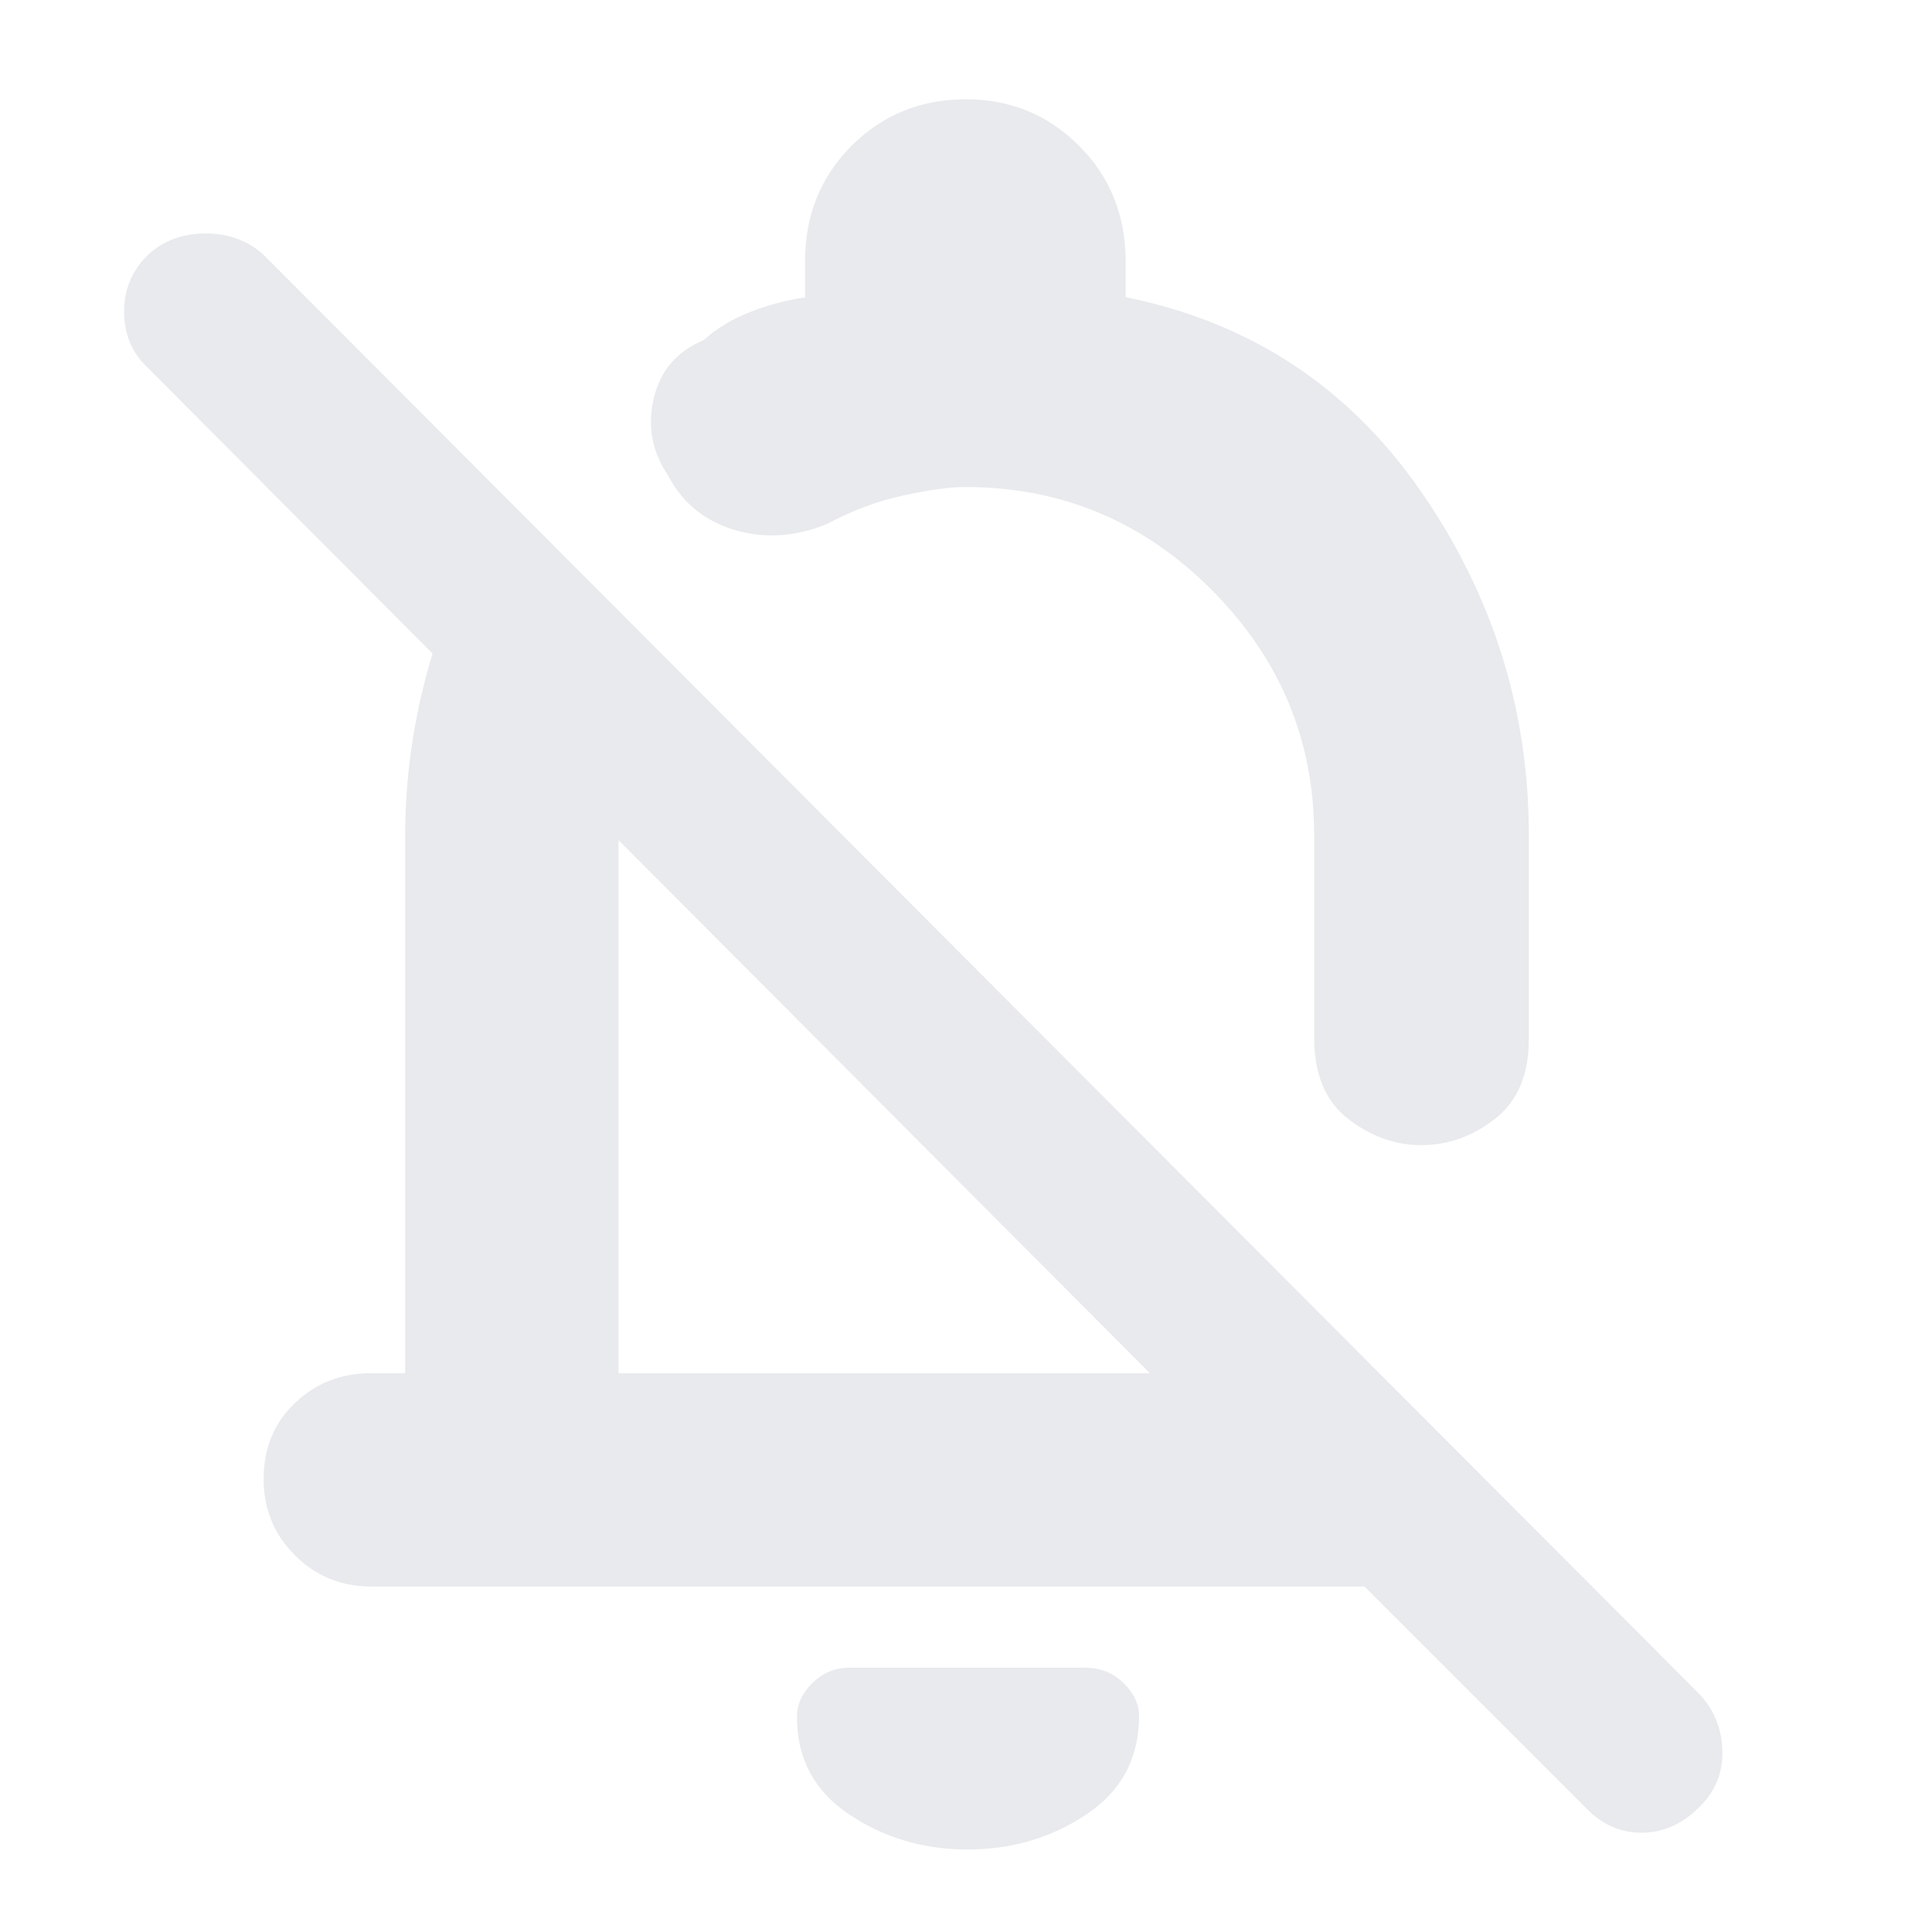
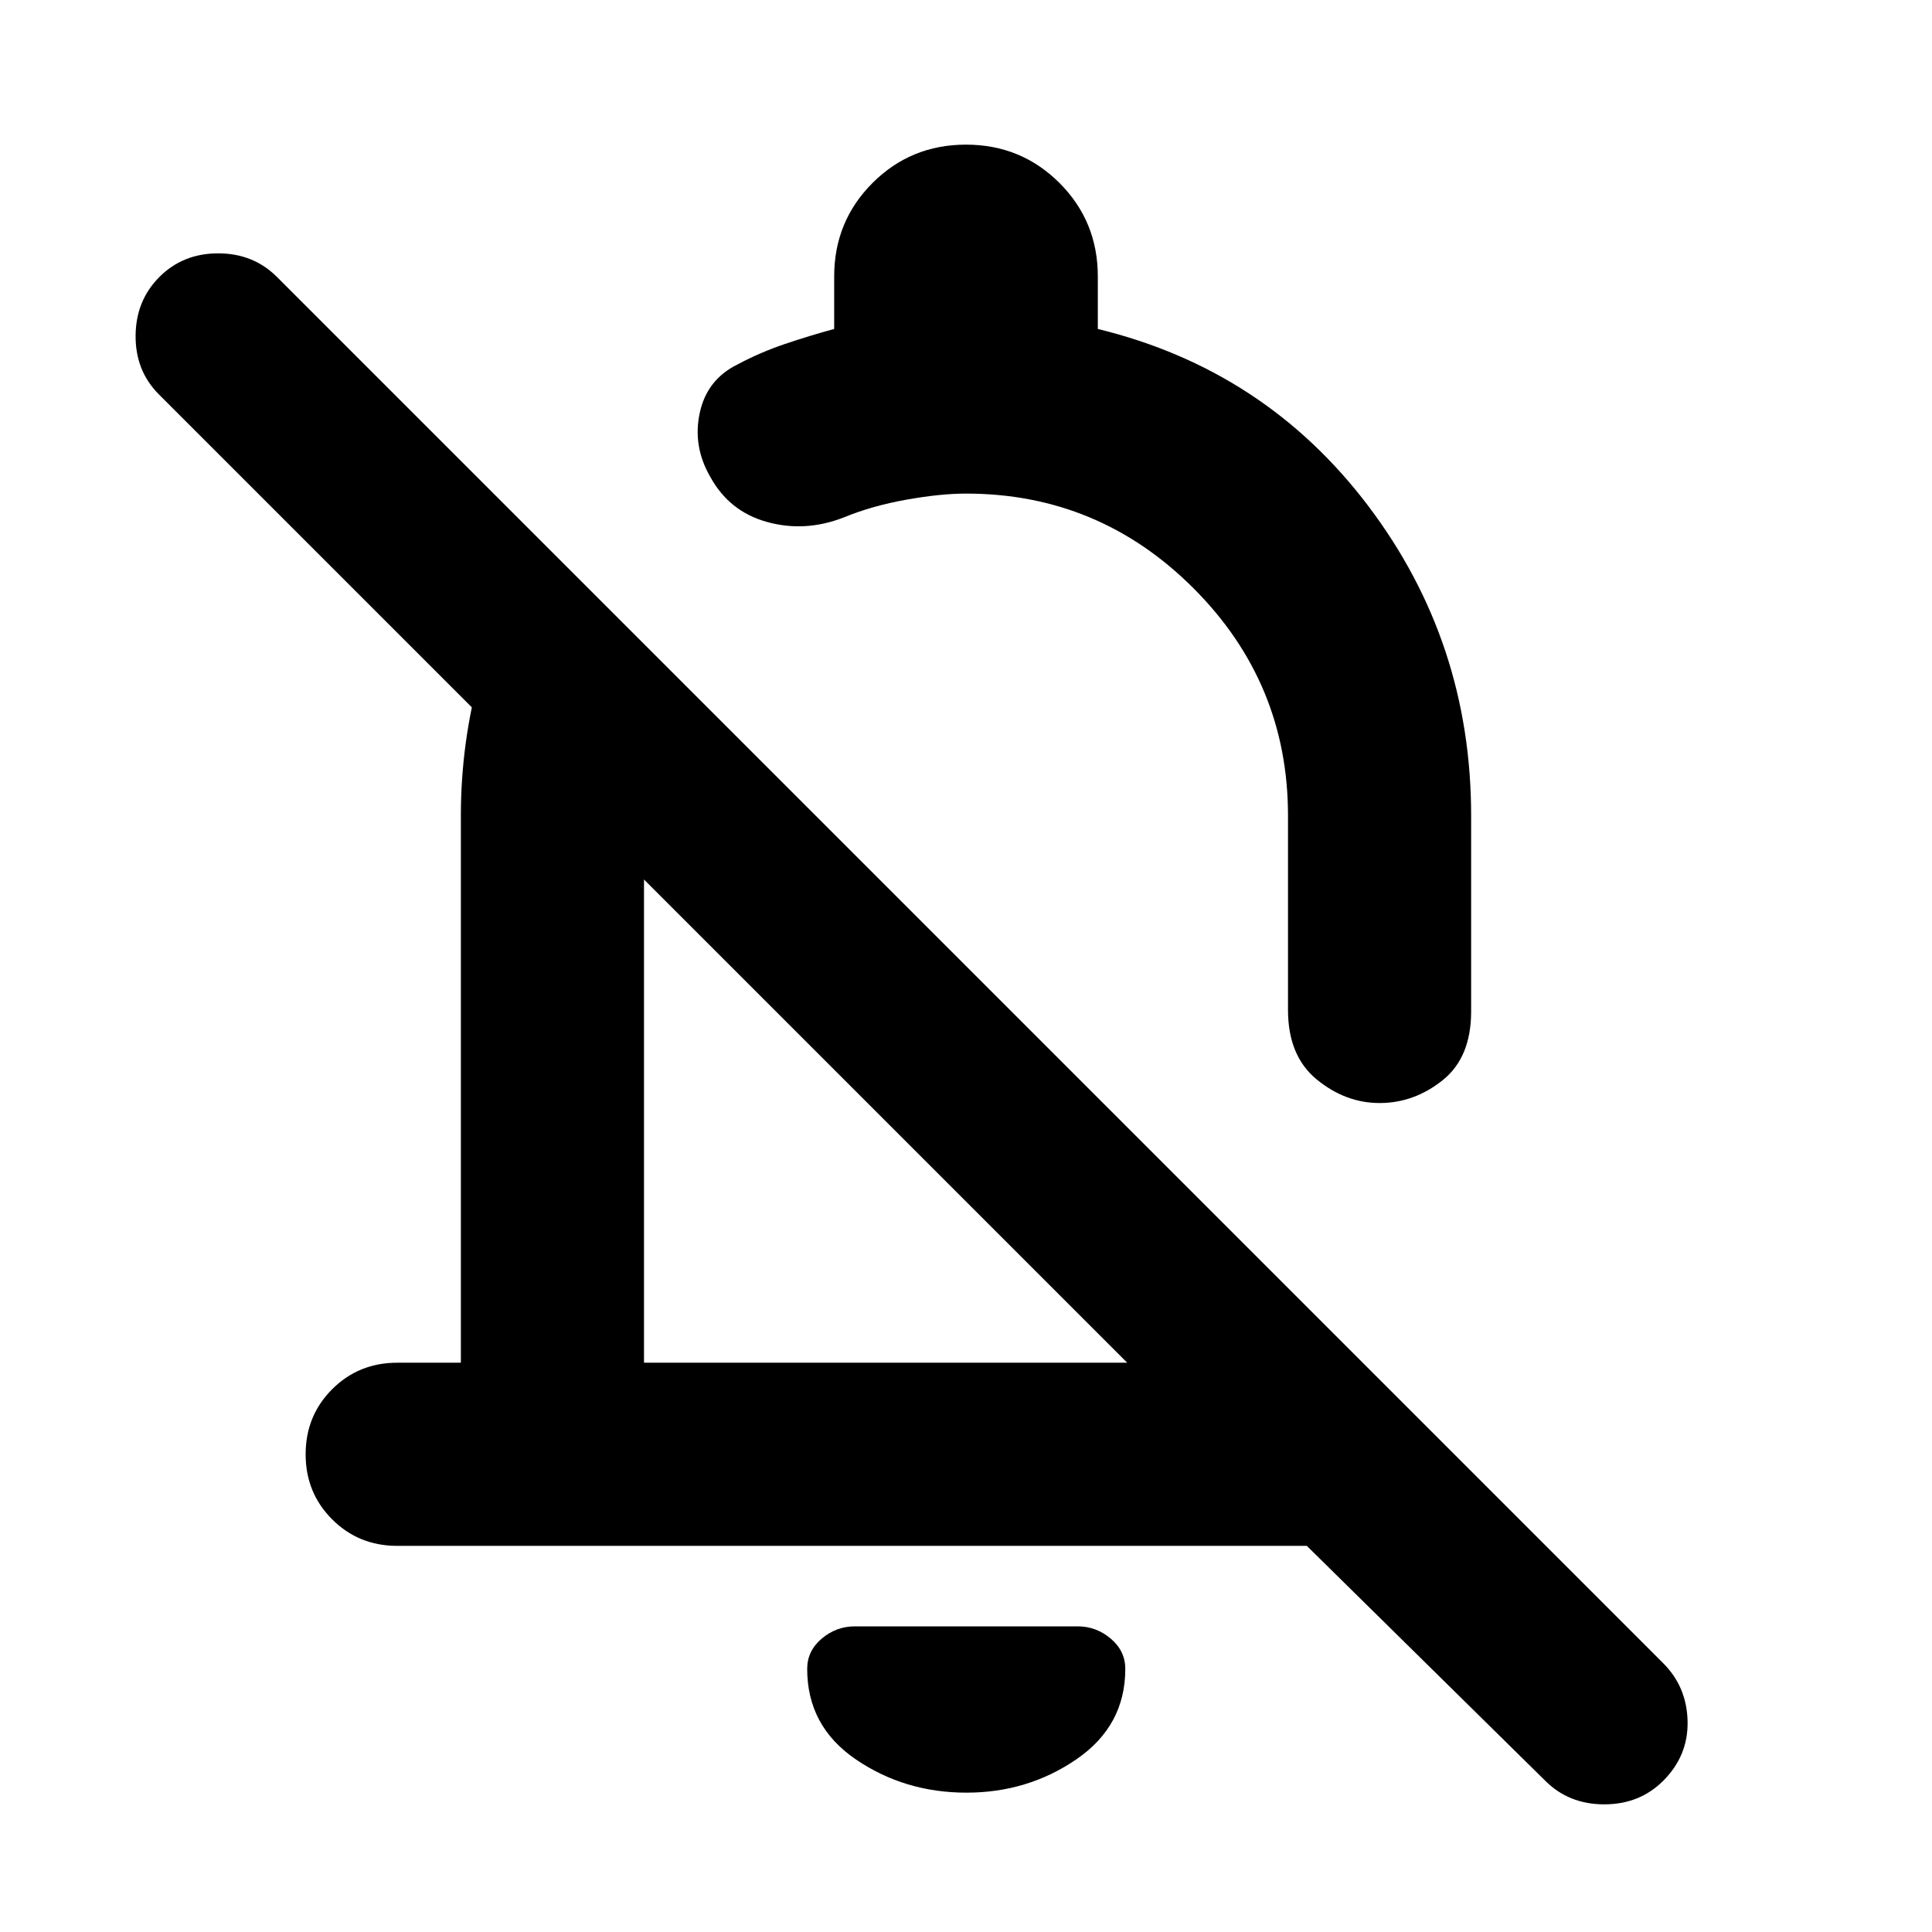
- <svg xmlns="http://www.w3.org/2000/svg" height="24px" viewBox="0 -960 960 960" width="24px" fill="#e8eaed">
-   <path d="M678-171.67H184.33q-22.26 0-37.8-15.53Q131-202.73 131-225q0-23 15.53-37.83 15.54-14.84 37.8-14.84h17V-545q0-43.33 12.34-86 12.33-42.67 37.91-80.33l79.09 79q-11 21.33-17.17 43.5-6.17 22.18-6.17 43.83v267.33h264.01L73.33-777.33q-11.66-11-11.66-27.84 0-16.83 12.16-28.5Q85.33-844 102.17-844q16.83 0 28.5 10.33l713.66 715.34q11 11.66 11.5 28.13t-11.41 28.11q-12.75 12.76-28.75 12.76t-28-12.67L678-171.67ZM559.33-812.33q92.67 18.66 146.5 96.17 53.84 77.51 53.84 171.16v101.33q0 26.5-16.76 39.59Q726.15-391 706.24-391q-19.57 0-36.41-13.07Q653-417.15 653-444.33V-545q0-70.76-50.92-121.88Q551.16-718 479.55-718q-11.22 0-30.55 4.17-19.33 4.16-38 14.16-23.67 9.67-46 3-22.33-6.66-33-27-12-17.66-7.17-38.33 4.84-20.67 24.84-29 9.74-8.84 23.37-14.09 13.63-5.24 26.96-7.12V-830q0-34.42 23.13-57.54 23.12-23.13 56.87-23.13 33.08 0 56.21 23.13 23.12 23.12 23.12 57.54v17.67ZM440.67-411Zm39.97 370q-32.58 0-58.61-17.37Q396-75.75 396-106.67q0-9.66 7.79-17.16 7.78-7.5 18.21-7.5h117.33q11.15 0 18.91 7.58 7.76 7.57 7.76 16.42 0 31.29-26.02 48.81Q513.96-41 480.64-41Zm40.03-513.67Z" />
+ <svg xmlns="http://www.w3.org/2000/svg" height="24px" viewBox="0 -960 960 960" width="24px" fill="#000000">
+   <path d="M649.35-191.87H197.37q-19.15 0-32.33-13.17-13.17-13.18-13.17-32.33t13.17-32.33q13.18-13.17 32.33-13.17H229v-271.87q0-36.35 9.7-71.34 9.69-34.99 29.08-66.14l68.13 68.13q-7.95 16.48-11.93 33.94Q320-572.7 320-554.74v271.87h240.11L78.98-764q-11.72-11.72-11.6-29.2.12-17.47 11.84-29.19 11.71-11.72 29.19-11.72t29.2 11.72l688.85 688.85q11.71 11.71 12.09 28.81.38 17.1-12.09 29.58-11.72 11.72-29.32 11.72t-29.31-11.72L649.35-191.87ZM545.5-796.54q83.11 20.24 134.3 87.84Q731-641.09 731-554.74v97.33q0 22.87-14.17 34.18-14.18 11.32-31.33 11.32-16.91 0-31.21-11.7Q640-435.3 640-458.17v-96.57q0-66-47-113t-113-47q-12.65 0-29.7 3.04-17.04 3.05-31.04 8.81-19.15 7.48-38.04 2.28-18.89-5.19-28.37-22.59-8.72-15.15-5.14-31.68 3.57-16.53 18.72-24.01 11.33-6.04 23.66-10.21 12.32-4.16 24.41-7.44v-26.09q0-27.39 19.05-46.45 19.06-19.05 46.45-19.05 27.39 0 46.45 19.05 19.05 19.06 19.05 46.45v26.09Zm-105.33 393.5Zm40.07 333.8q-30.72 0-54.94-16.5-24.21-16.5-24.21-44.98 0-8.95 7.21-15.05 7.22-6.1 16.42-6.1h110.8q9.2 0 16.41 6.1 7.22 6.1 7.22 15.05 0 28.24-24.22 44.86-24.21 16.62-54.69 16.62Zm35.87-493.67Z" />
</svg>
